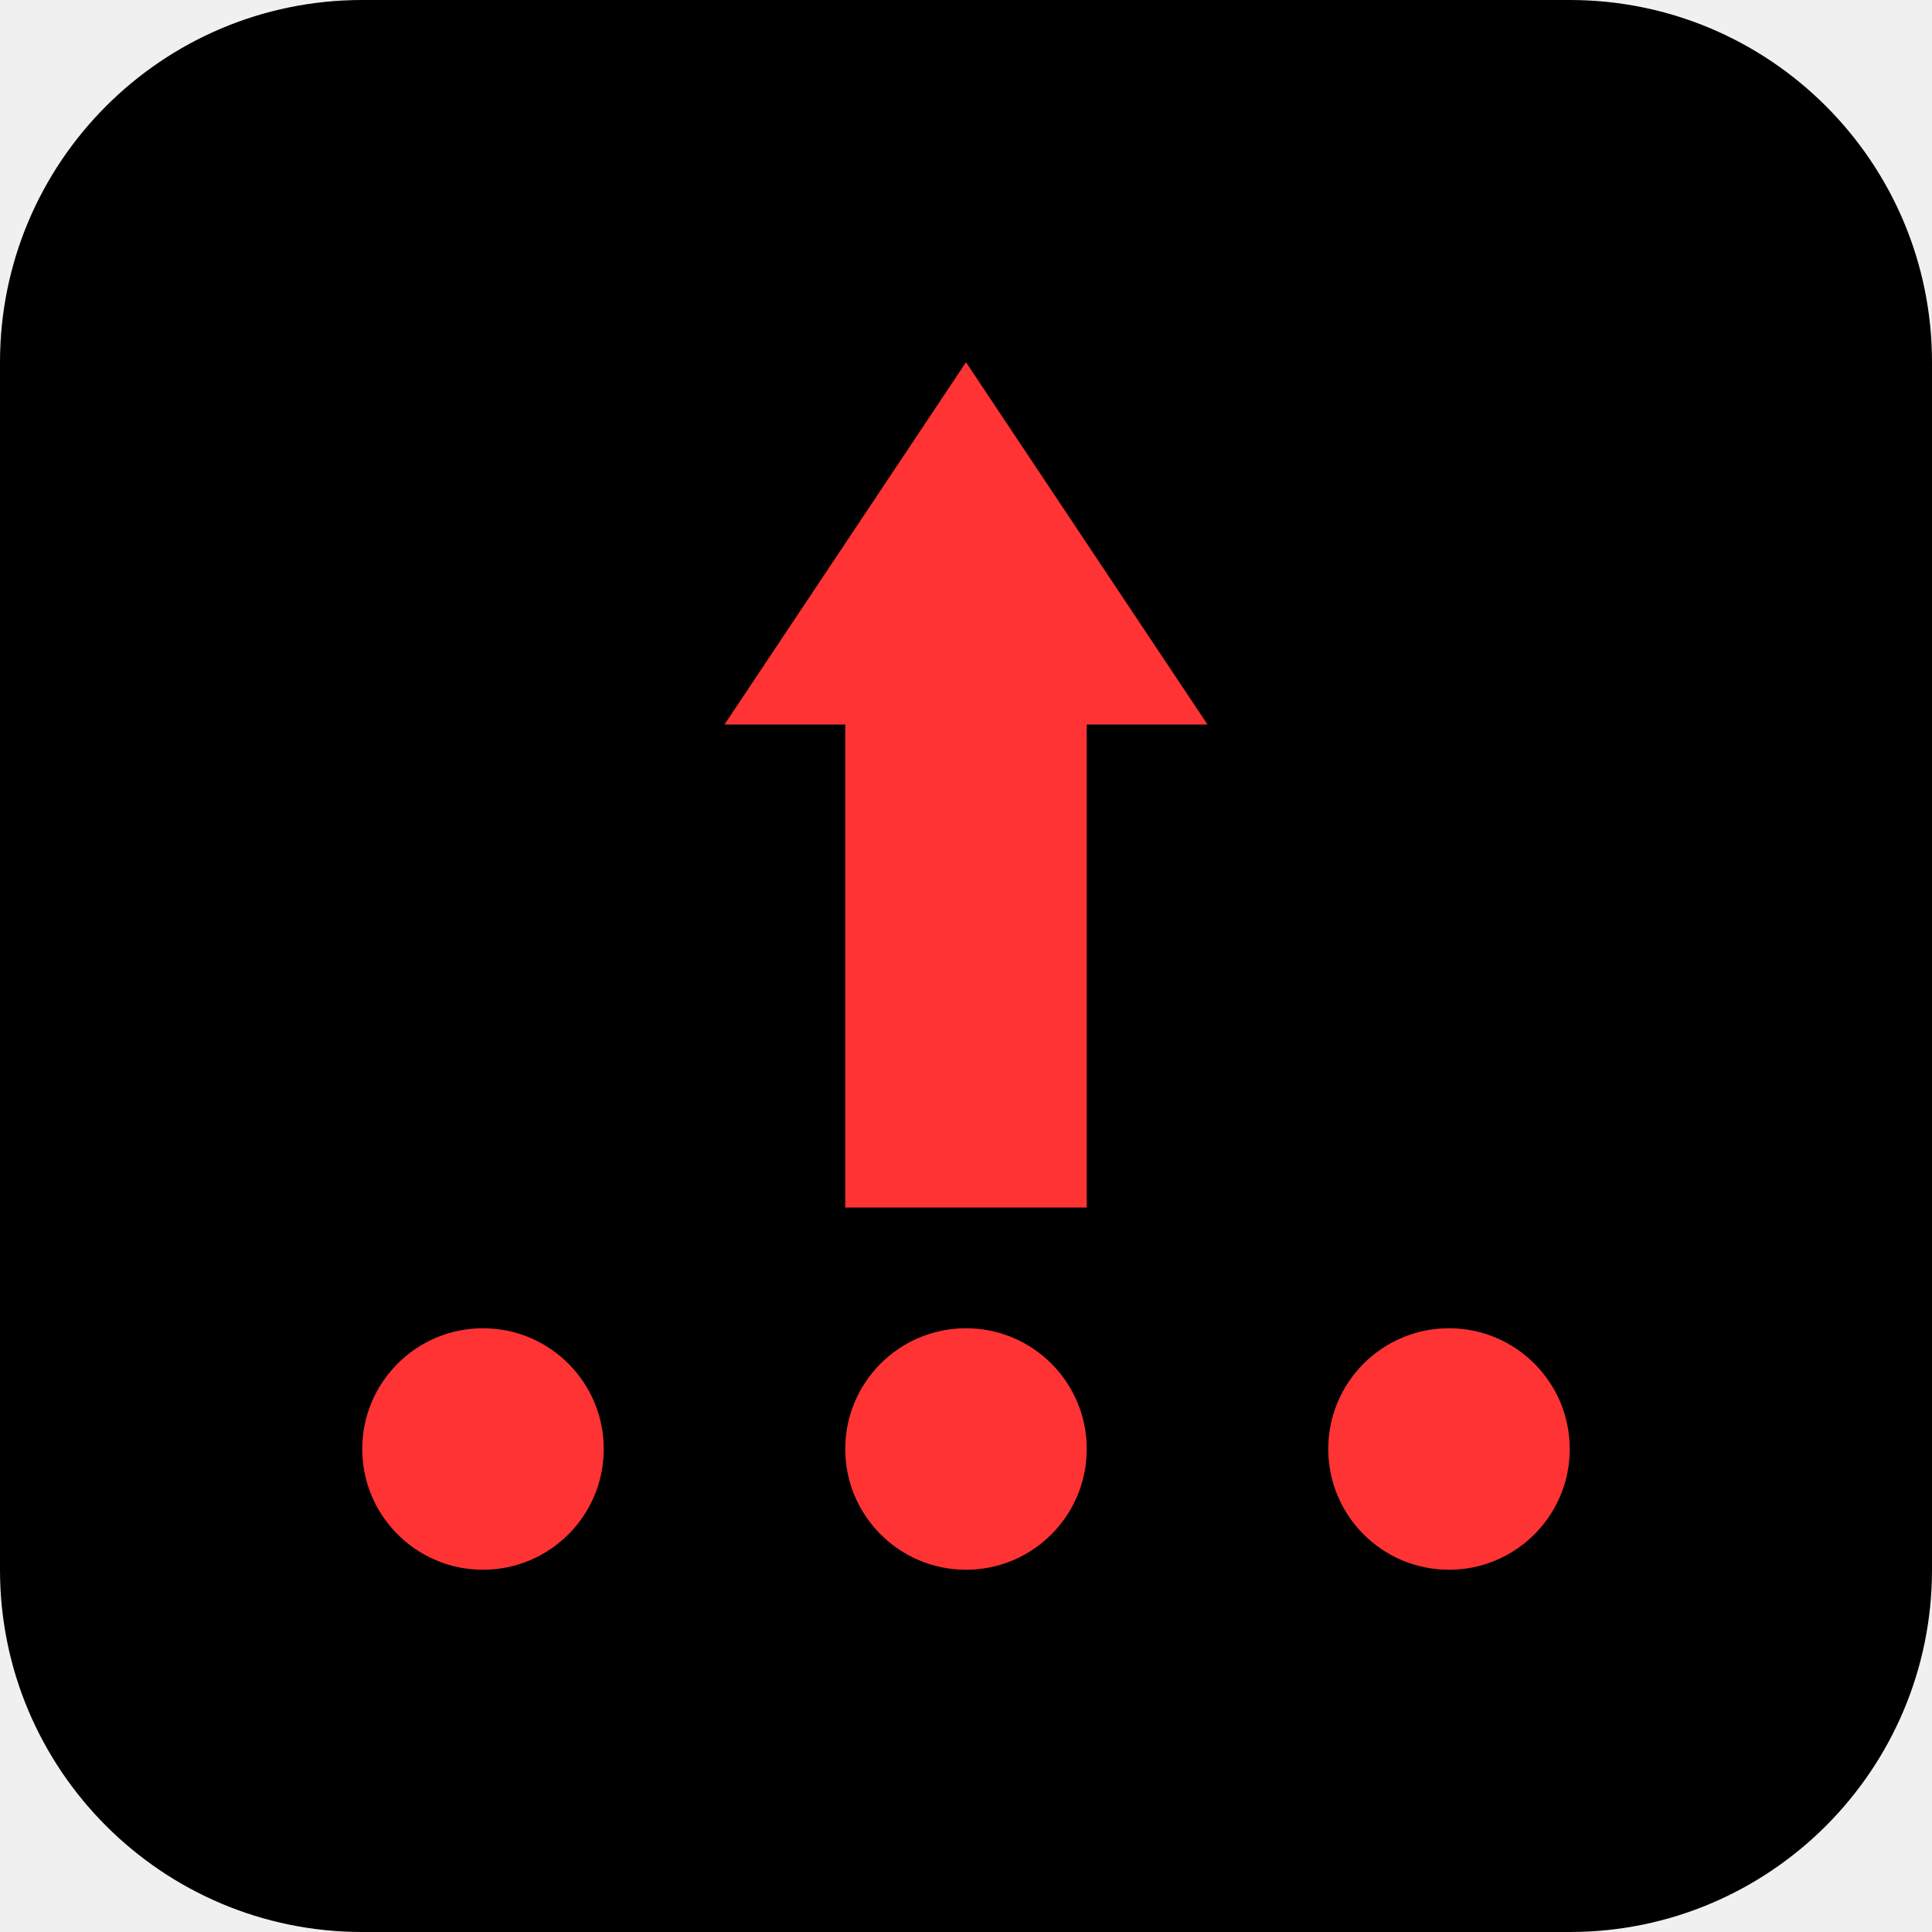
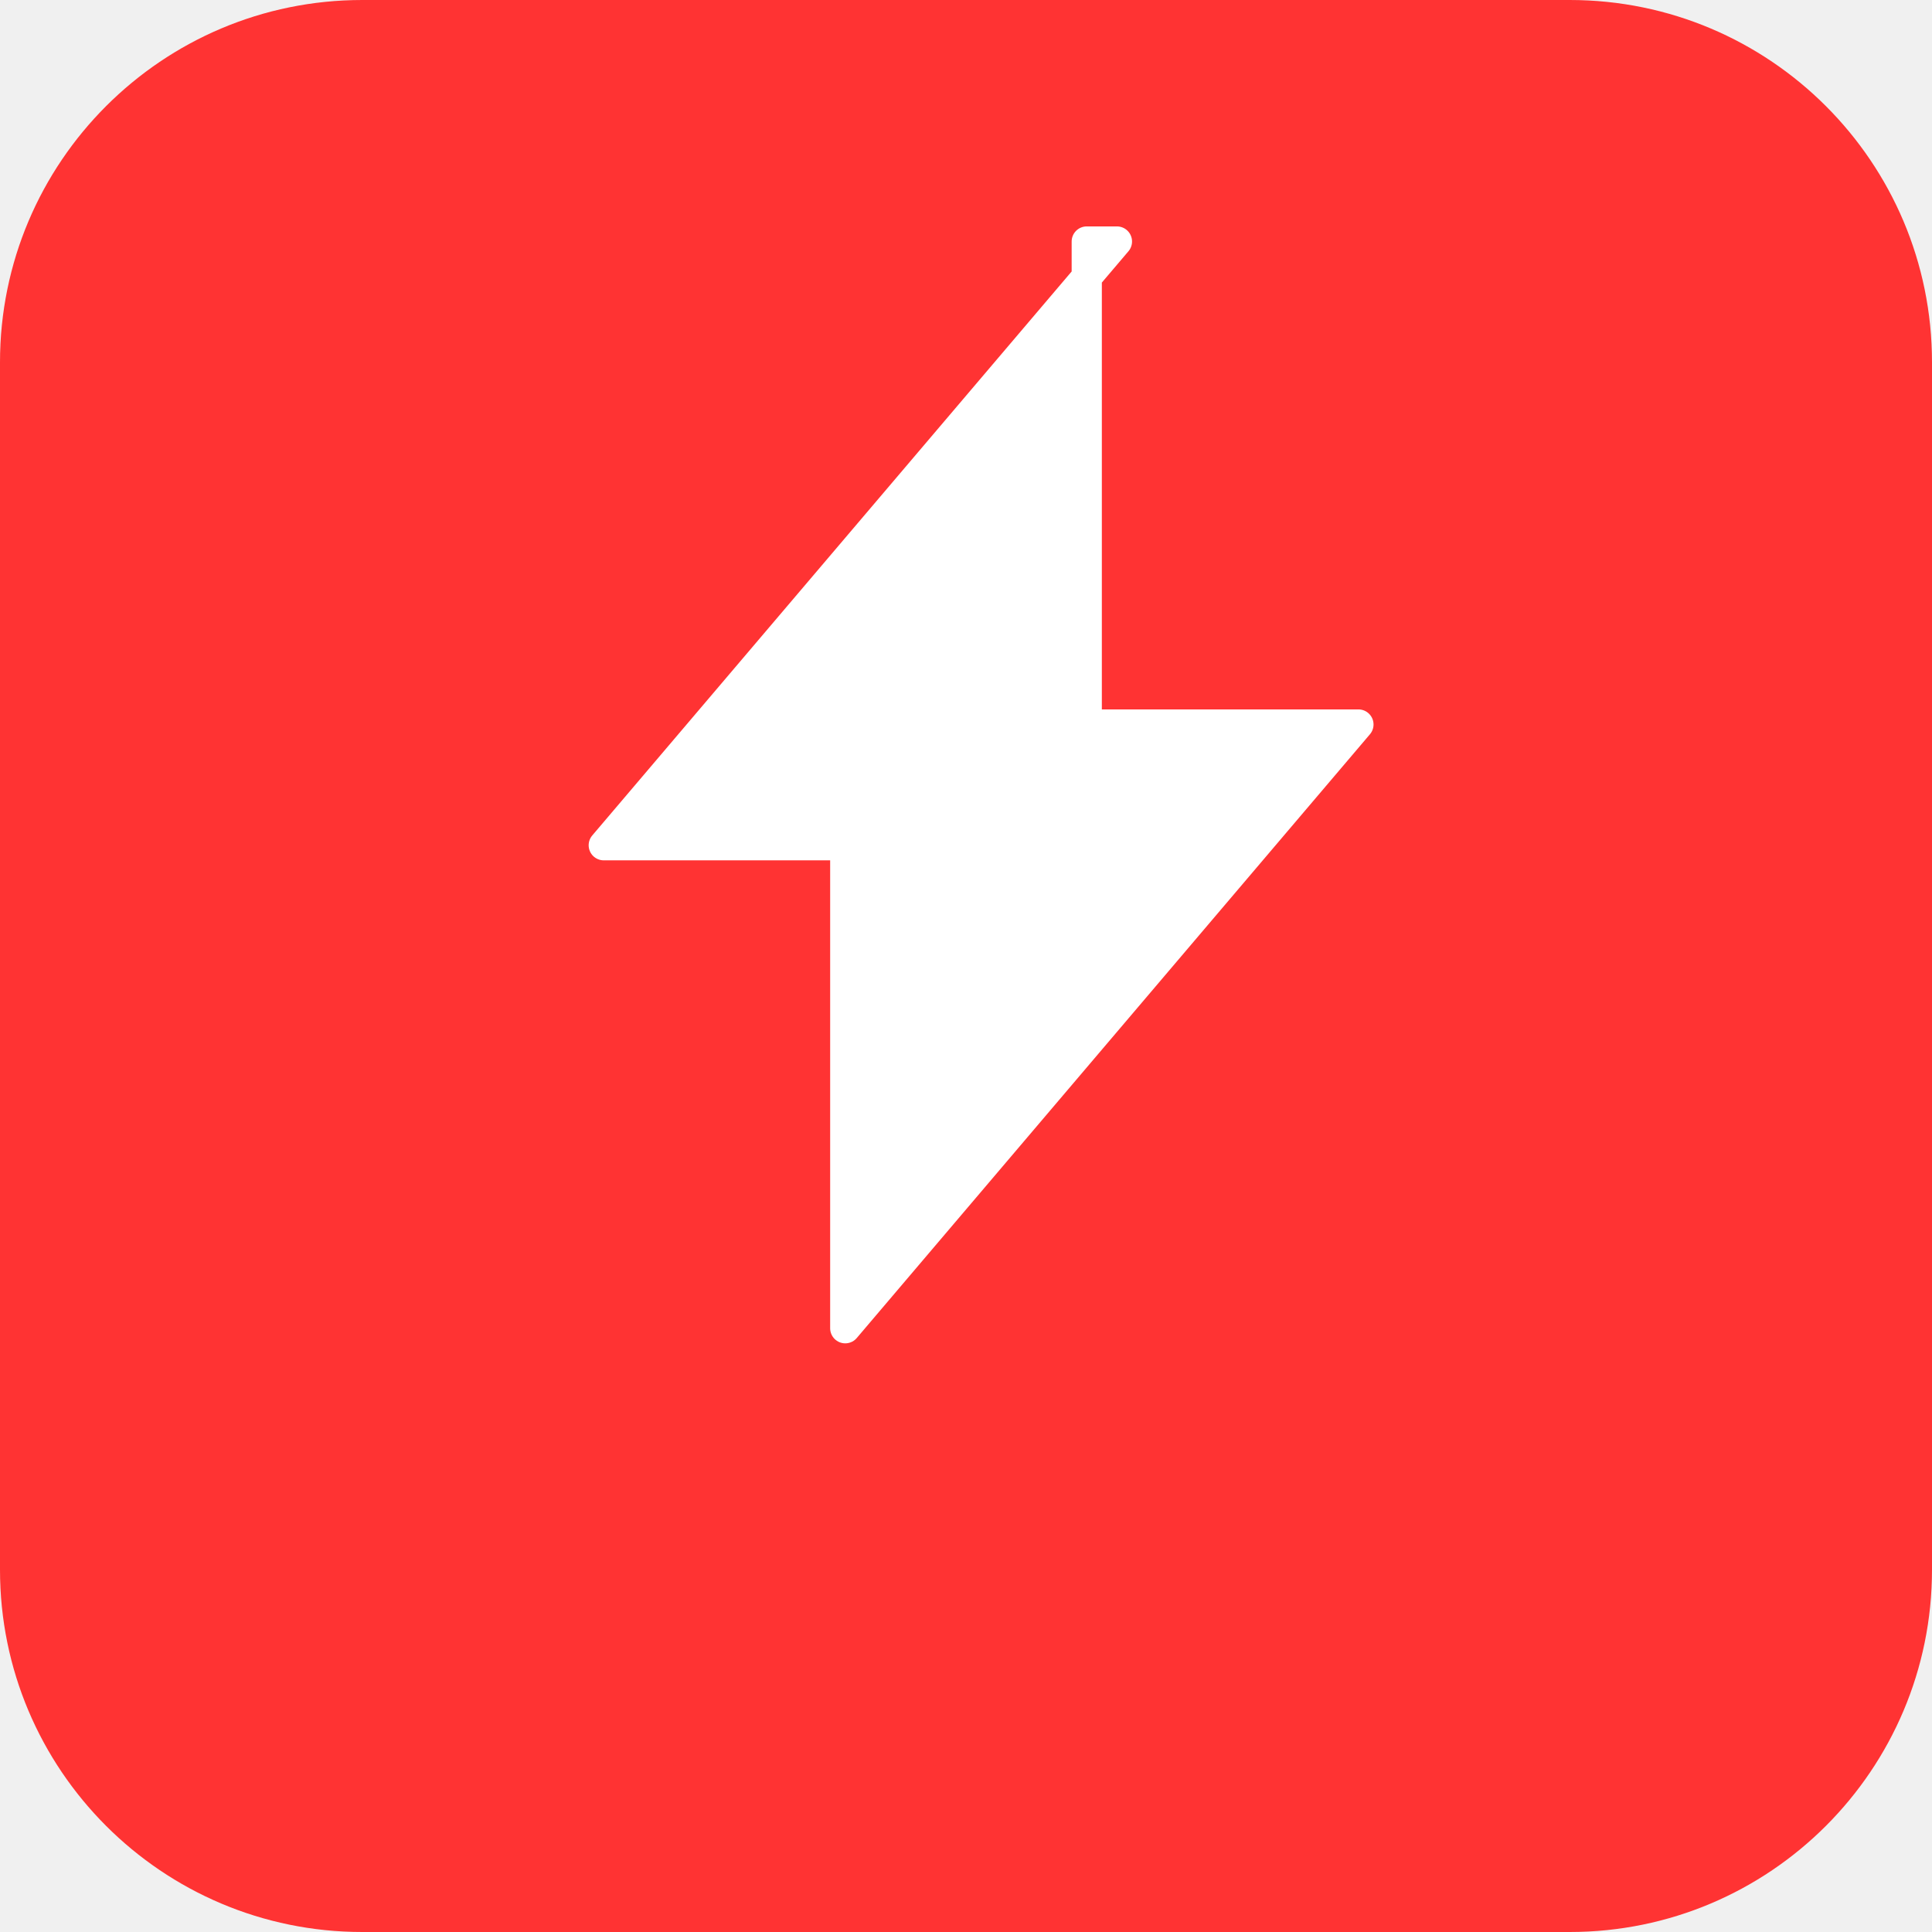
<svg xmlns="http://www.w3.org/2000/svg" width="32" height="32" viewBox="0 0 32 32" fill="none">
-   <rect width="32" height="32" rx="6" fill="#000000" />
-   <path d="M16 6L20 12H18V20H14V12H12L16 6Z" fill="#FF3333" />
-   <circle cx="8" cy="24" r="2" fill="#FF3333" />
-   <circle cx="16" cy="24" r="2" fill="#FF3333" />
-   <circle cx="24" cy="24" r="2" fill="#FF3333" />
+   <rect width="32" height="32" rx="6" fill="#FF3333" />
+   <path d="M18.5 4L10 14H14V22L22.5 12H18V4H18.5Z" fill="white" stroke="white" stroke-width="0.5" stroke-linecap="round" stroke-linejoin="round" />
</svg>
